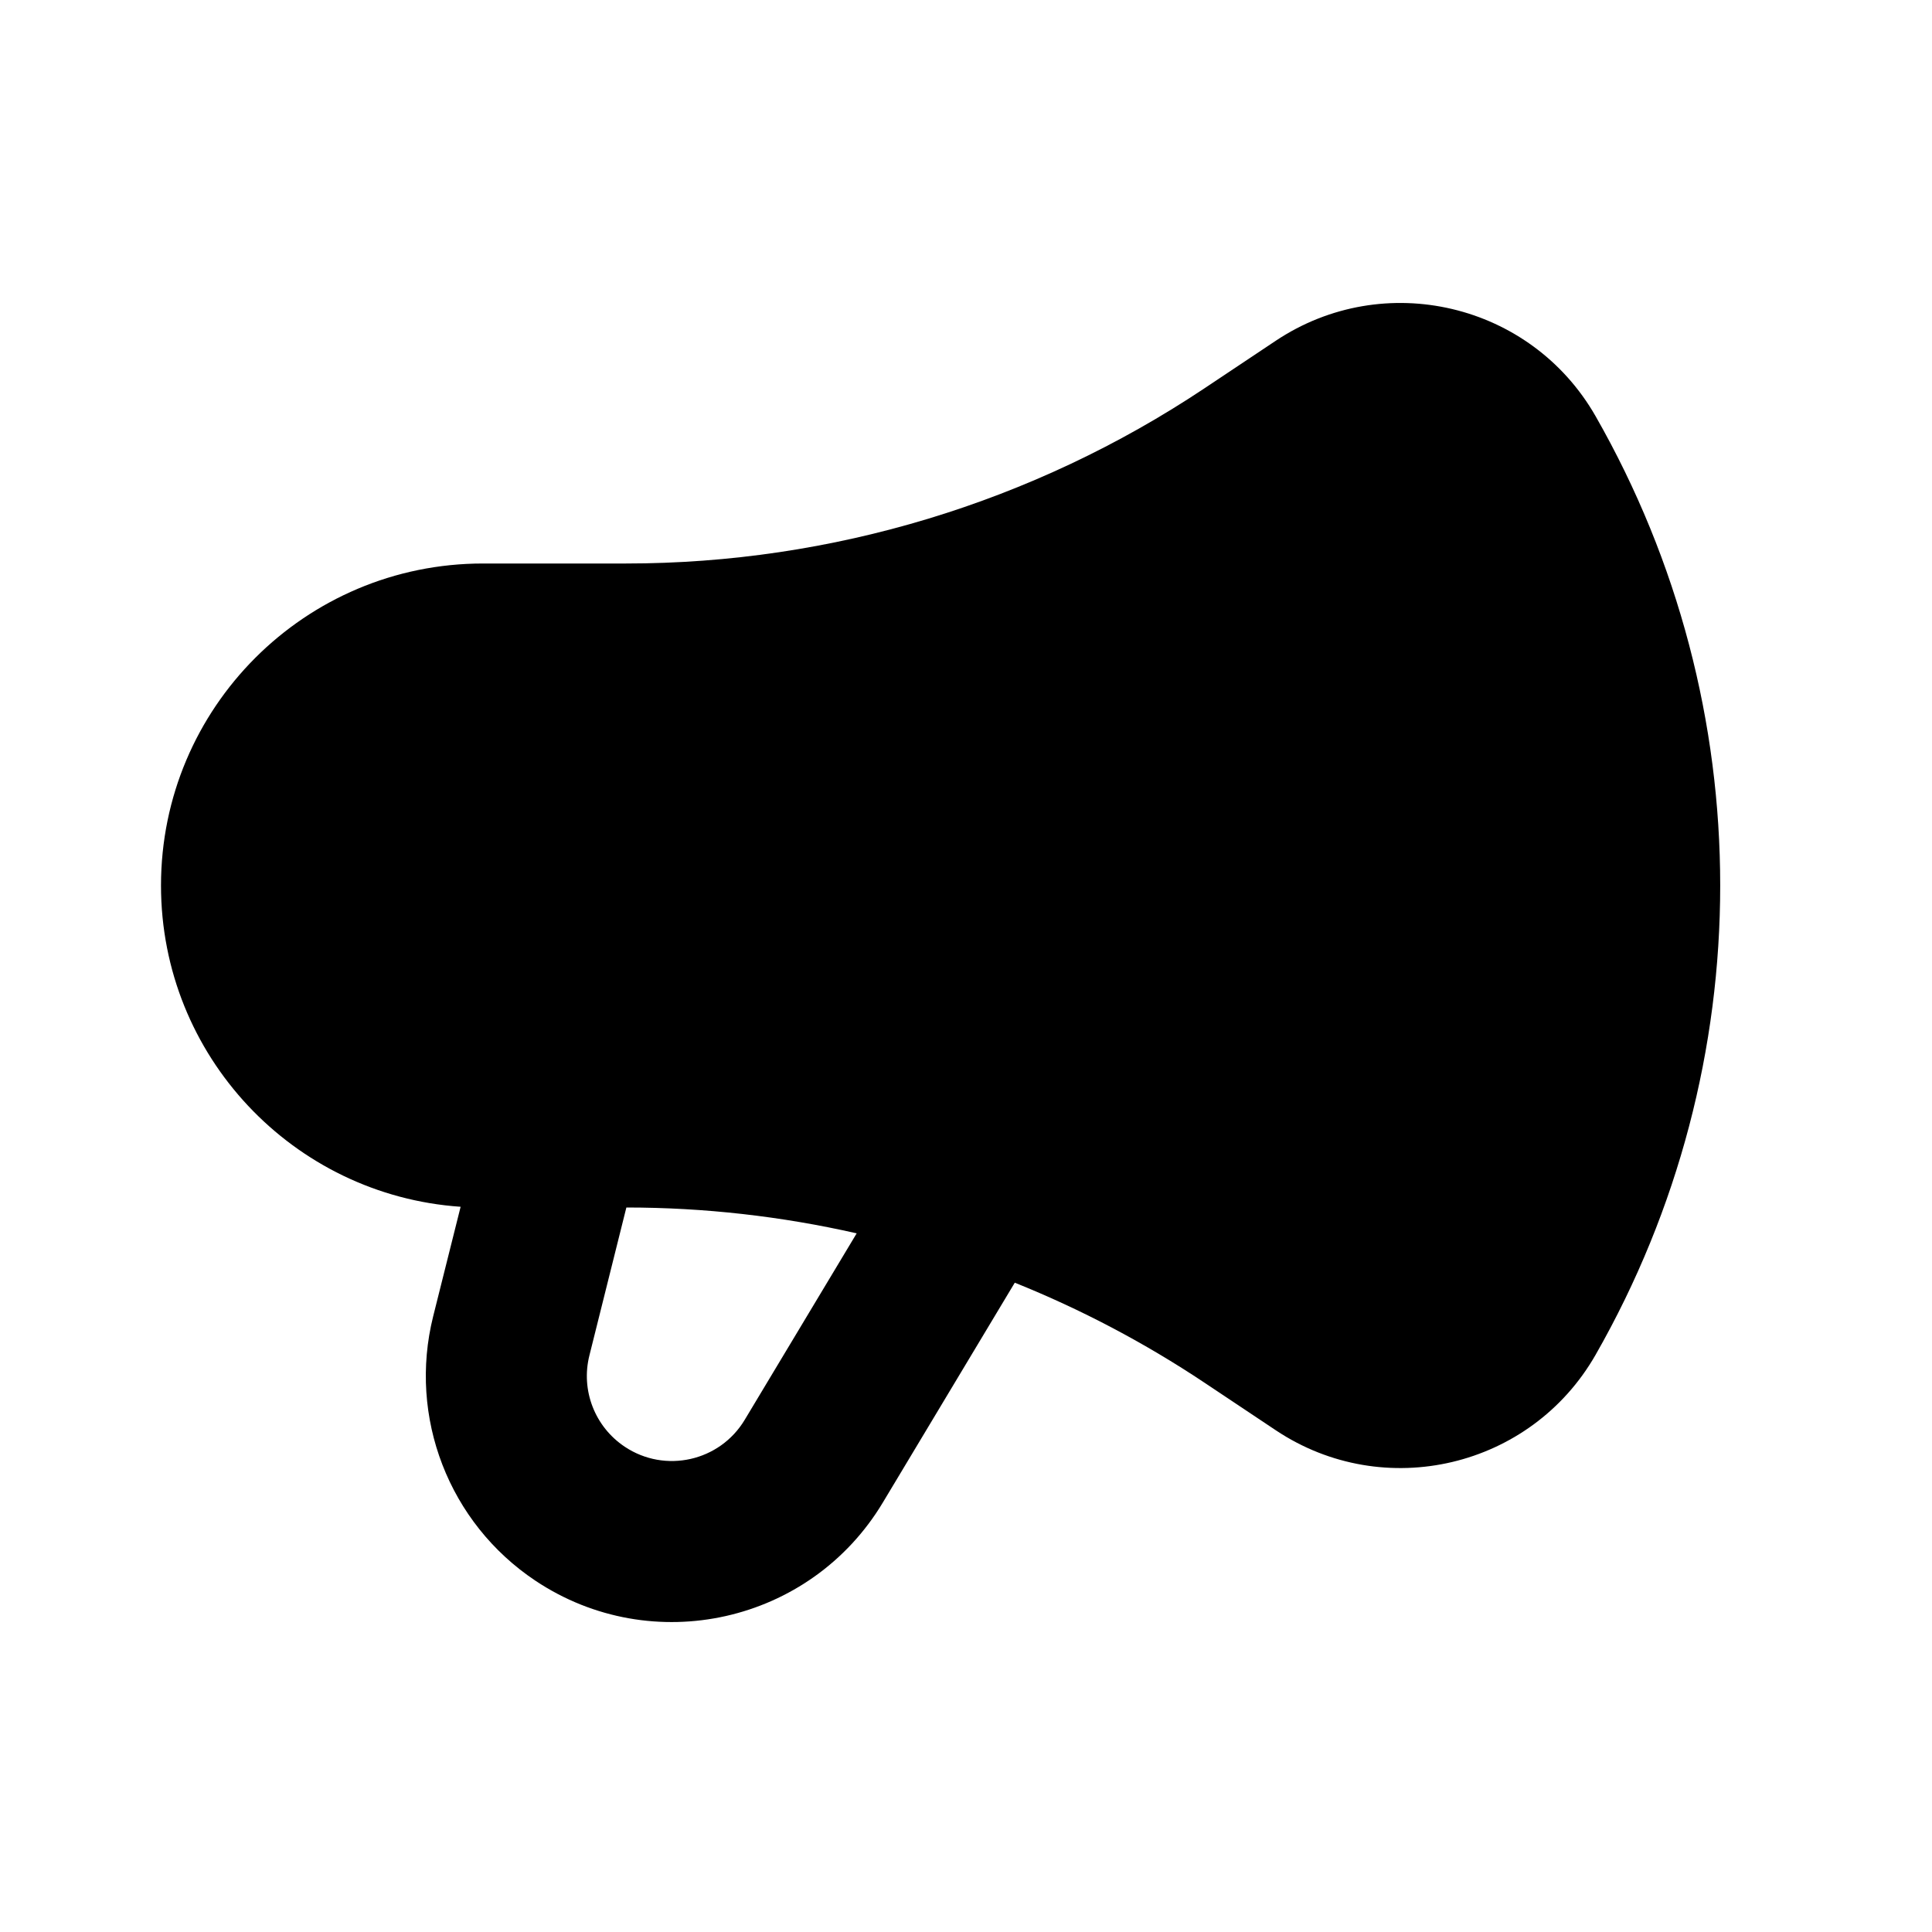
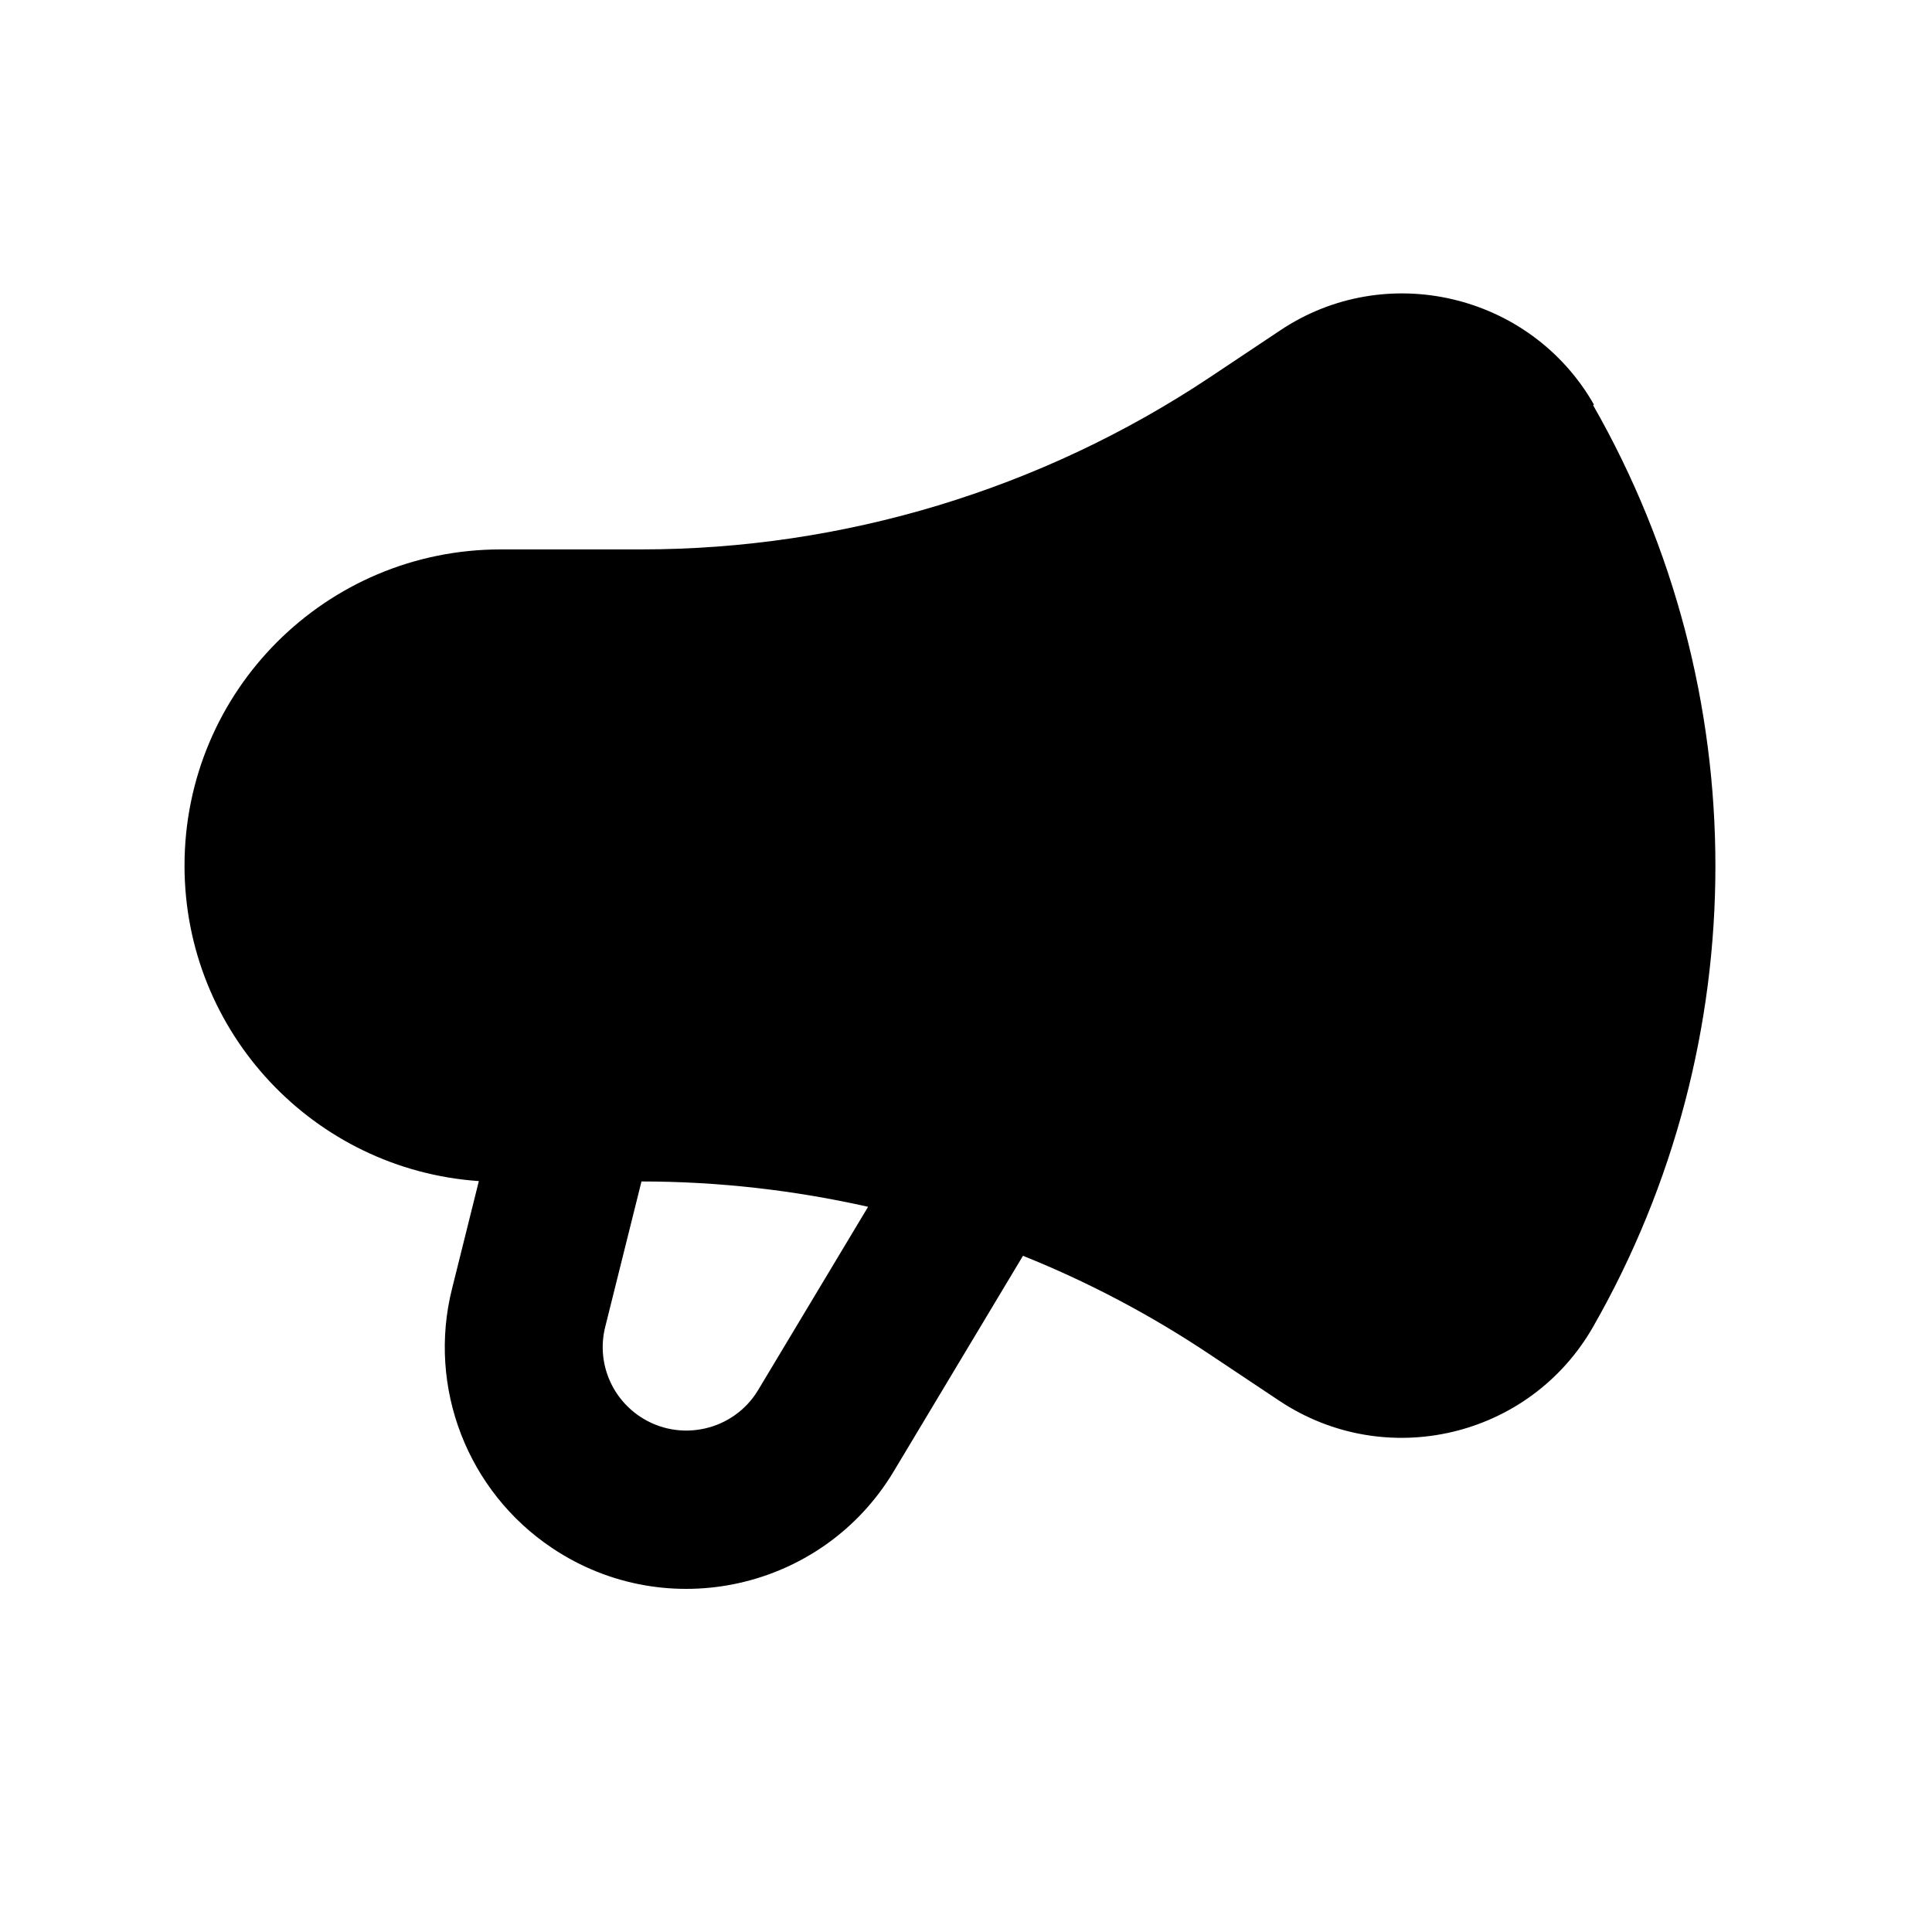
- <svg xmlns="http://www.w3.org/2000/svg" width="800px" height="800px" viewBox="0 0 24 24" fill="none">
-   <g id="SVGRepo_bgCarrier" stroke-width="0" />
-   <g id="SVGRepo_tracerCarrier" stroke-linecap="round" stroke-linejoin="round" />
-   <g id="SVGRepo_iconCarrier">
-     <path fill-rule="evenodd" clip-rule="evenodd" d="M19.821 5.17C19.018 3.766 17.194 3.336 15.848 4.233L14.959 4.826C12.832 6.243 10.333 7 7.777 7H6C3.791 7 2 8.791 2 11C2 13.116 3.642 14.848 5.722 14.991L5.381 16.352C5.068 17.605 5.576 18.919 6.651 19.636C8.103 20.604 10.069 20.162 10.967 18.665L12.606 15.934C13.427 16.264 14.216 16.679 14.959 17.174L15.848 17.767C17.194 18.665 19.018 18.234 19.821 16.83C21.885 13.217 21.885 8.783 19.821 5.17ZM10.642 15.321C9.708 15.109 8.748 15 7.781 15L7.322 16.837C7.213 17.27 7.389 17.724 7.761 17.972C8.262 18.306 8.942 18.154 9.252 17.636L10.642 15.321Z" fill="#000000" />
+ <svg xmlns="http://www.w3.org/2000/svg" width="512" height="512" fill="none">
+   <g>
+     <g id="SVGRepo_bgCarrier" stroke-width="0" />
+     <g id="SVGRepo_tracerCarrier" stroke-linecap="round" stroke-linejoin="round" />
+     <g id="SVGRepo_iconCarrier">
+       <path fill-rule="evenodd" clip-rule="evenodd" d="m422.4,107.2c-16.8,-29.4 -55.2,-38.4 -83.2,-19.6l-18.6,12.4c-44.6,29.7 -97.1,45.6 -150.7,45.6l-37.2,0c-46.3,0 -83.8,37.5 -83.8,83.8c0,44.3 34.4,80.6 78,83.6l-7.1,28.5c-6.6,26.2 4.1,53.8 26.6,68.8c30.4,20.3 71.6,11 90.4,-20.3l34.3,-57.2c17.2,6.9 33.7,15.6 49.3,26l18.6,12.4c28.2,18.8 66.4,9.8 83.2,-19.6c43.2,-75.6 43.2,-168.6 0,-244.2l0.2,-0.2zm-192.4,212.6c-19.6,-4.4 -39.7,-6.7 -60,-6.7l-9.6,38.5c-2.3,9.1 1.4,18.6 9.2,23.8c10.5,7 24.8,3.8 31.3,-7l29.1,-48.5l0,-0.1z" fill="#000000" id="svg_1" />
+     </g>
  </g>
</svg>
